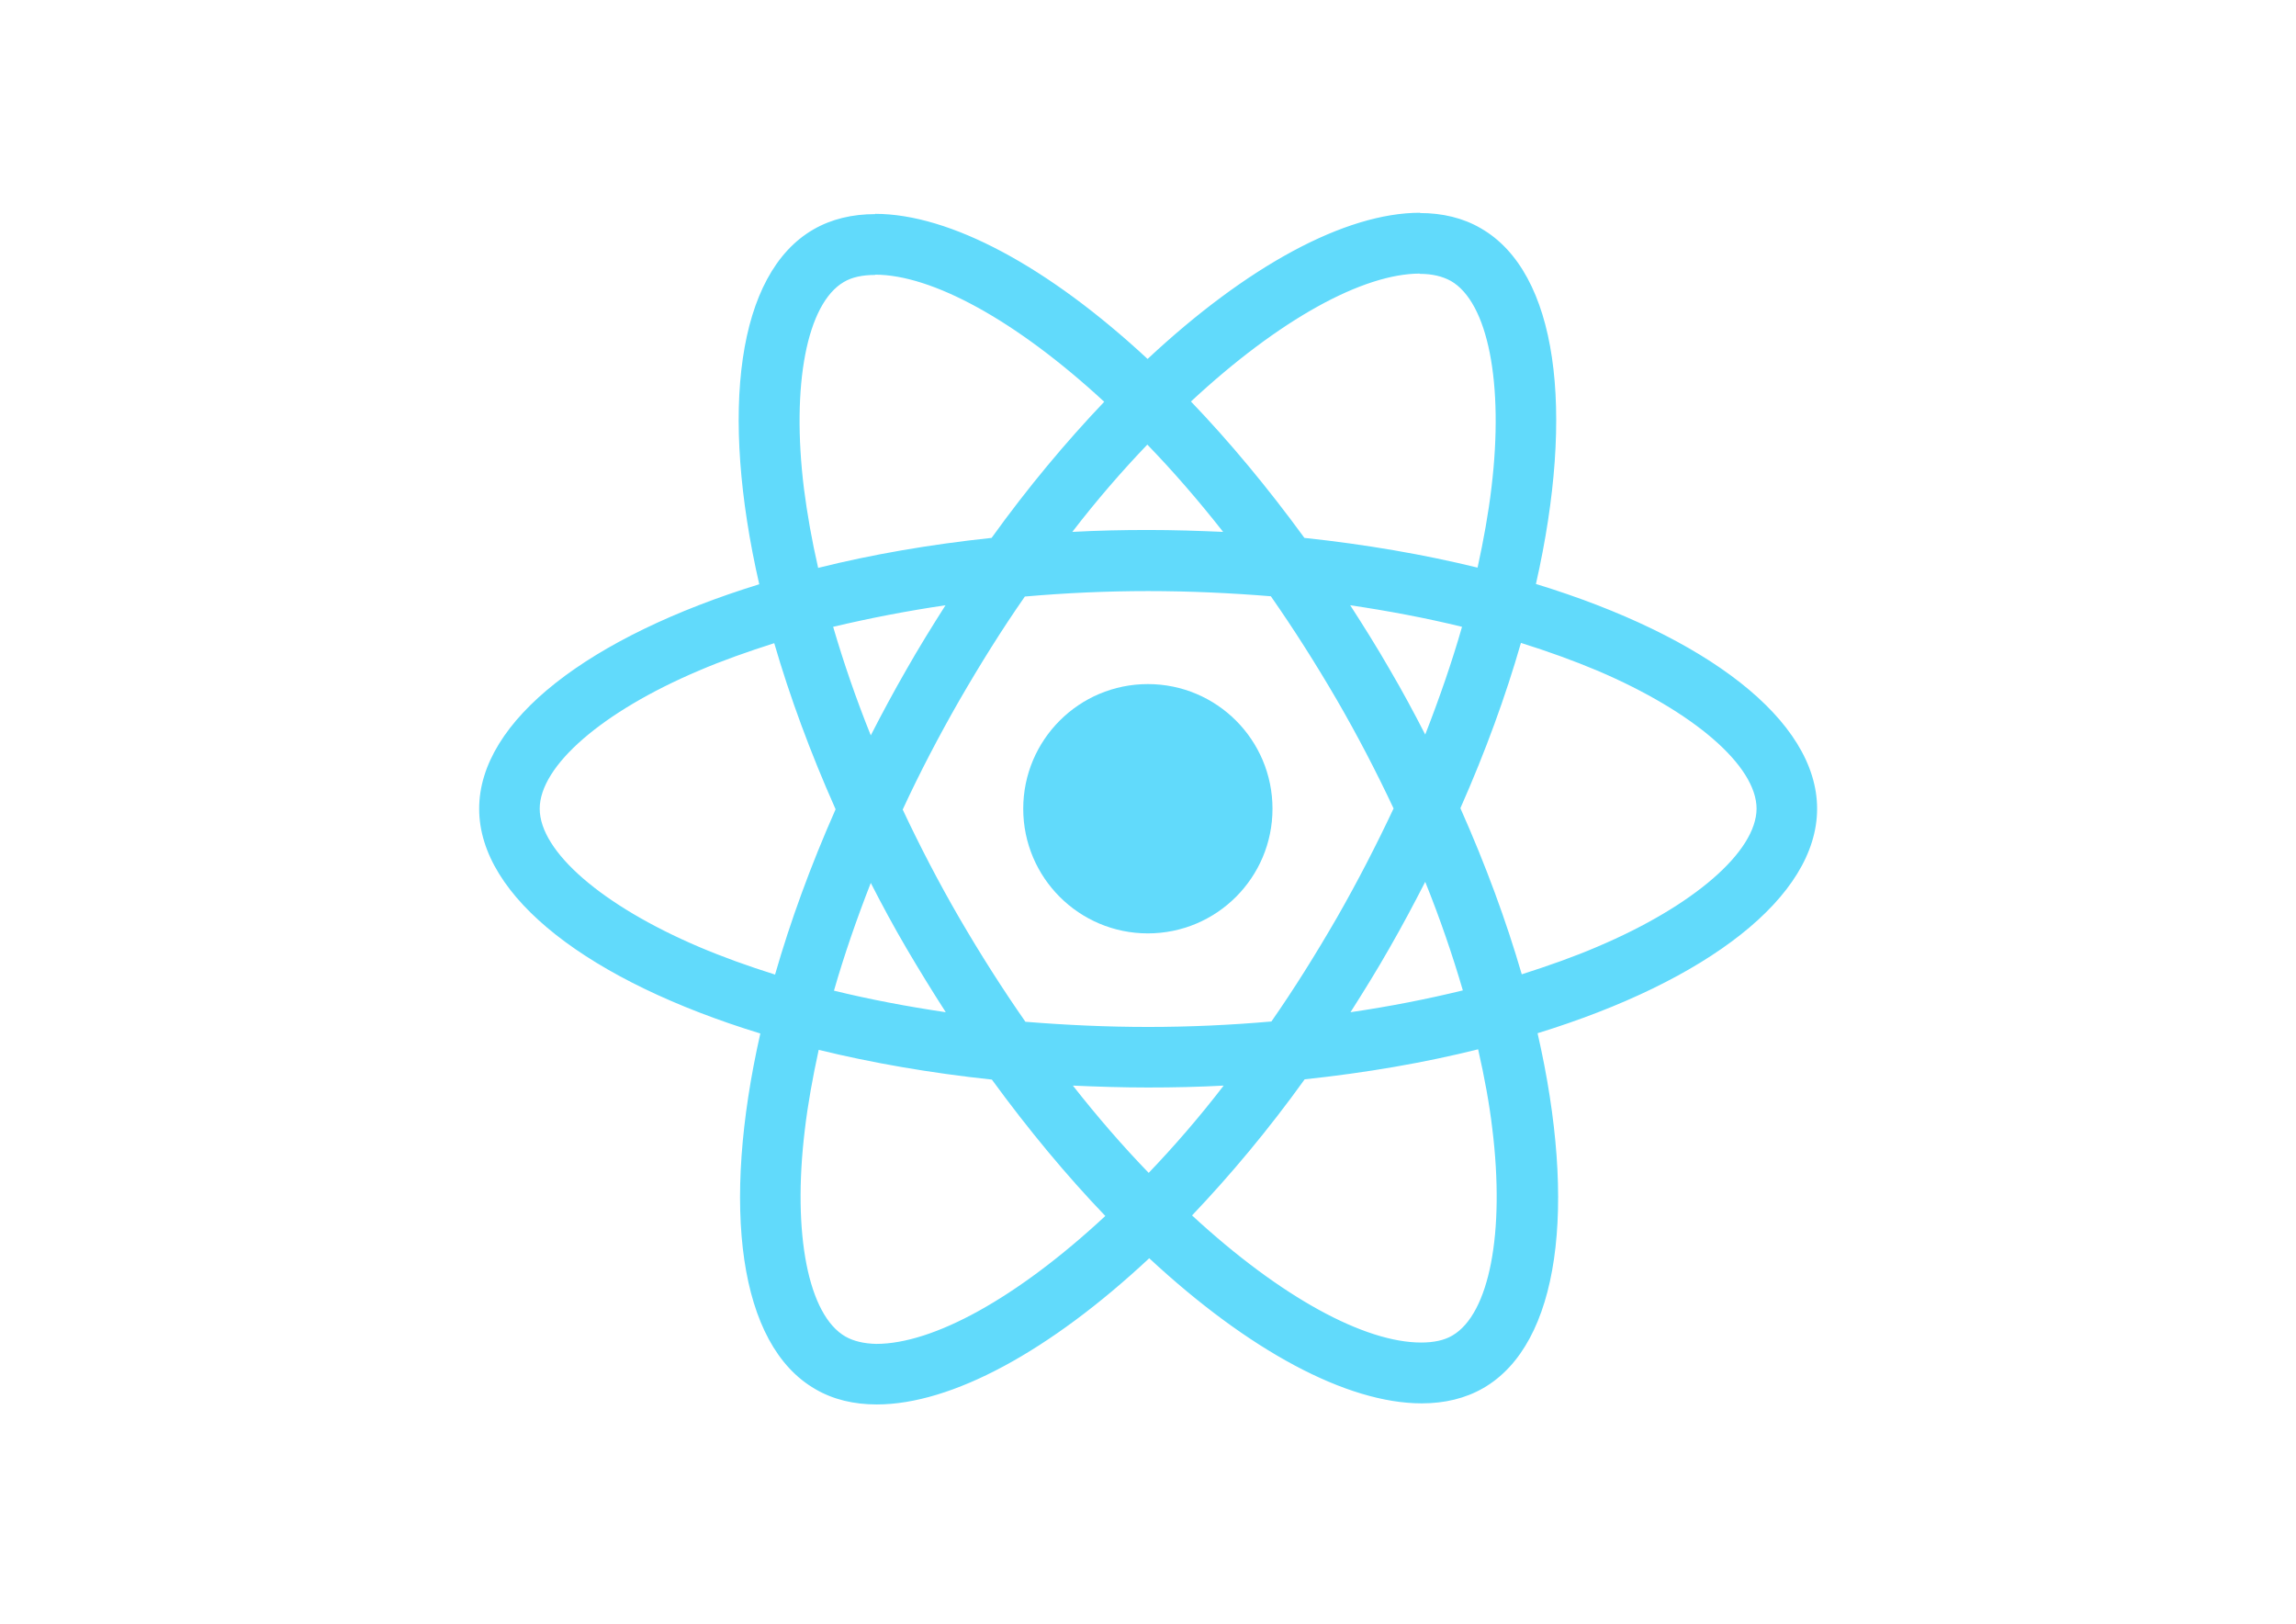
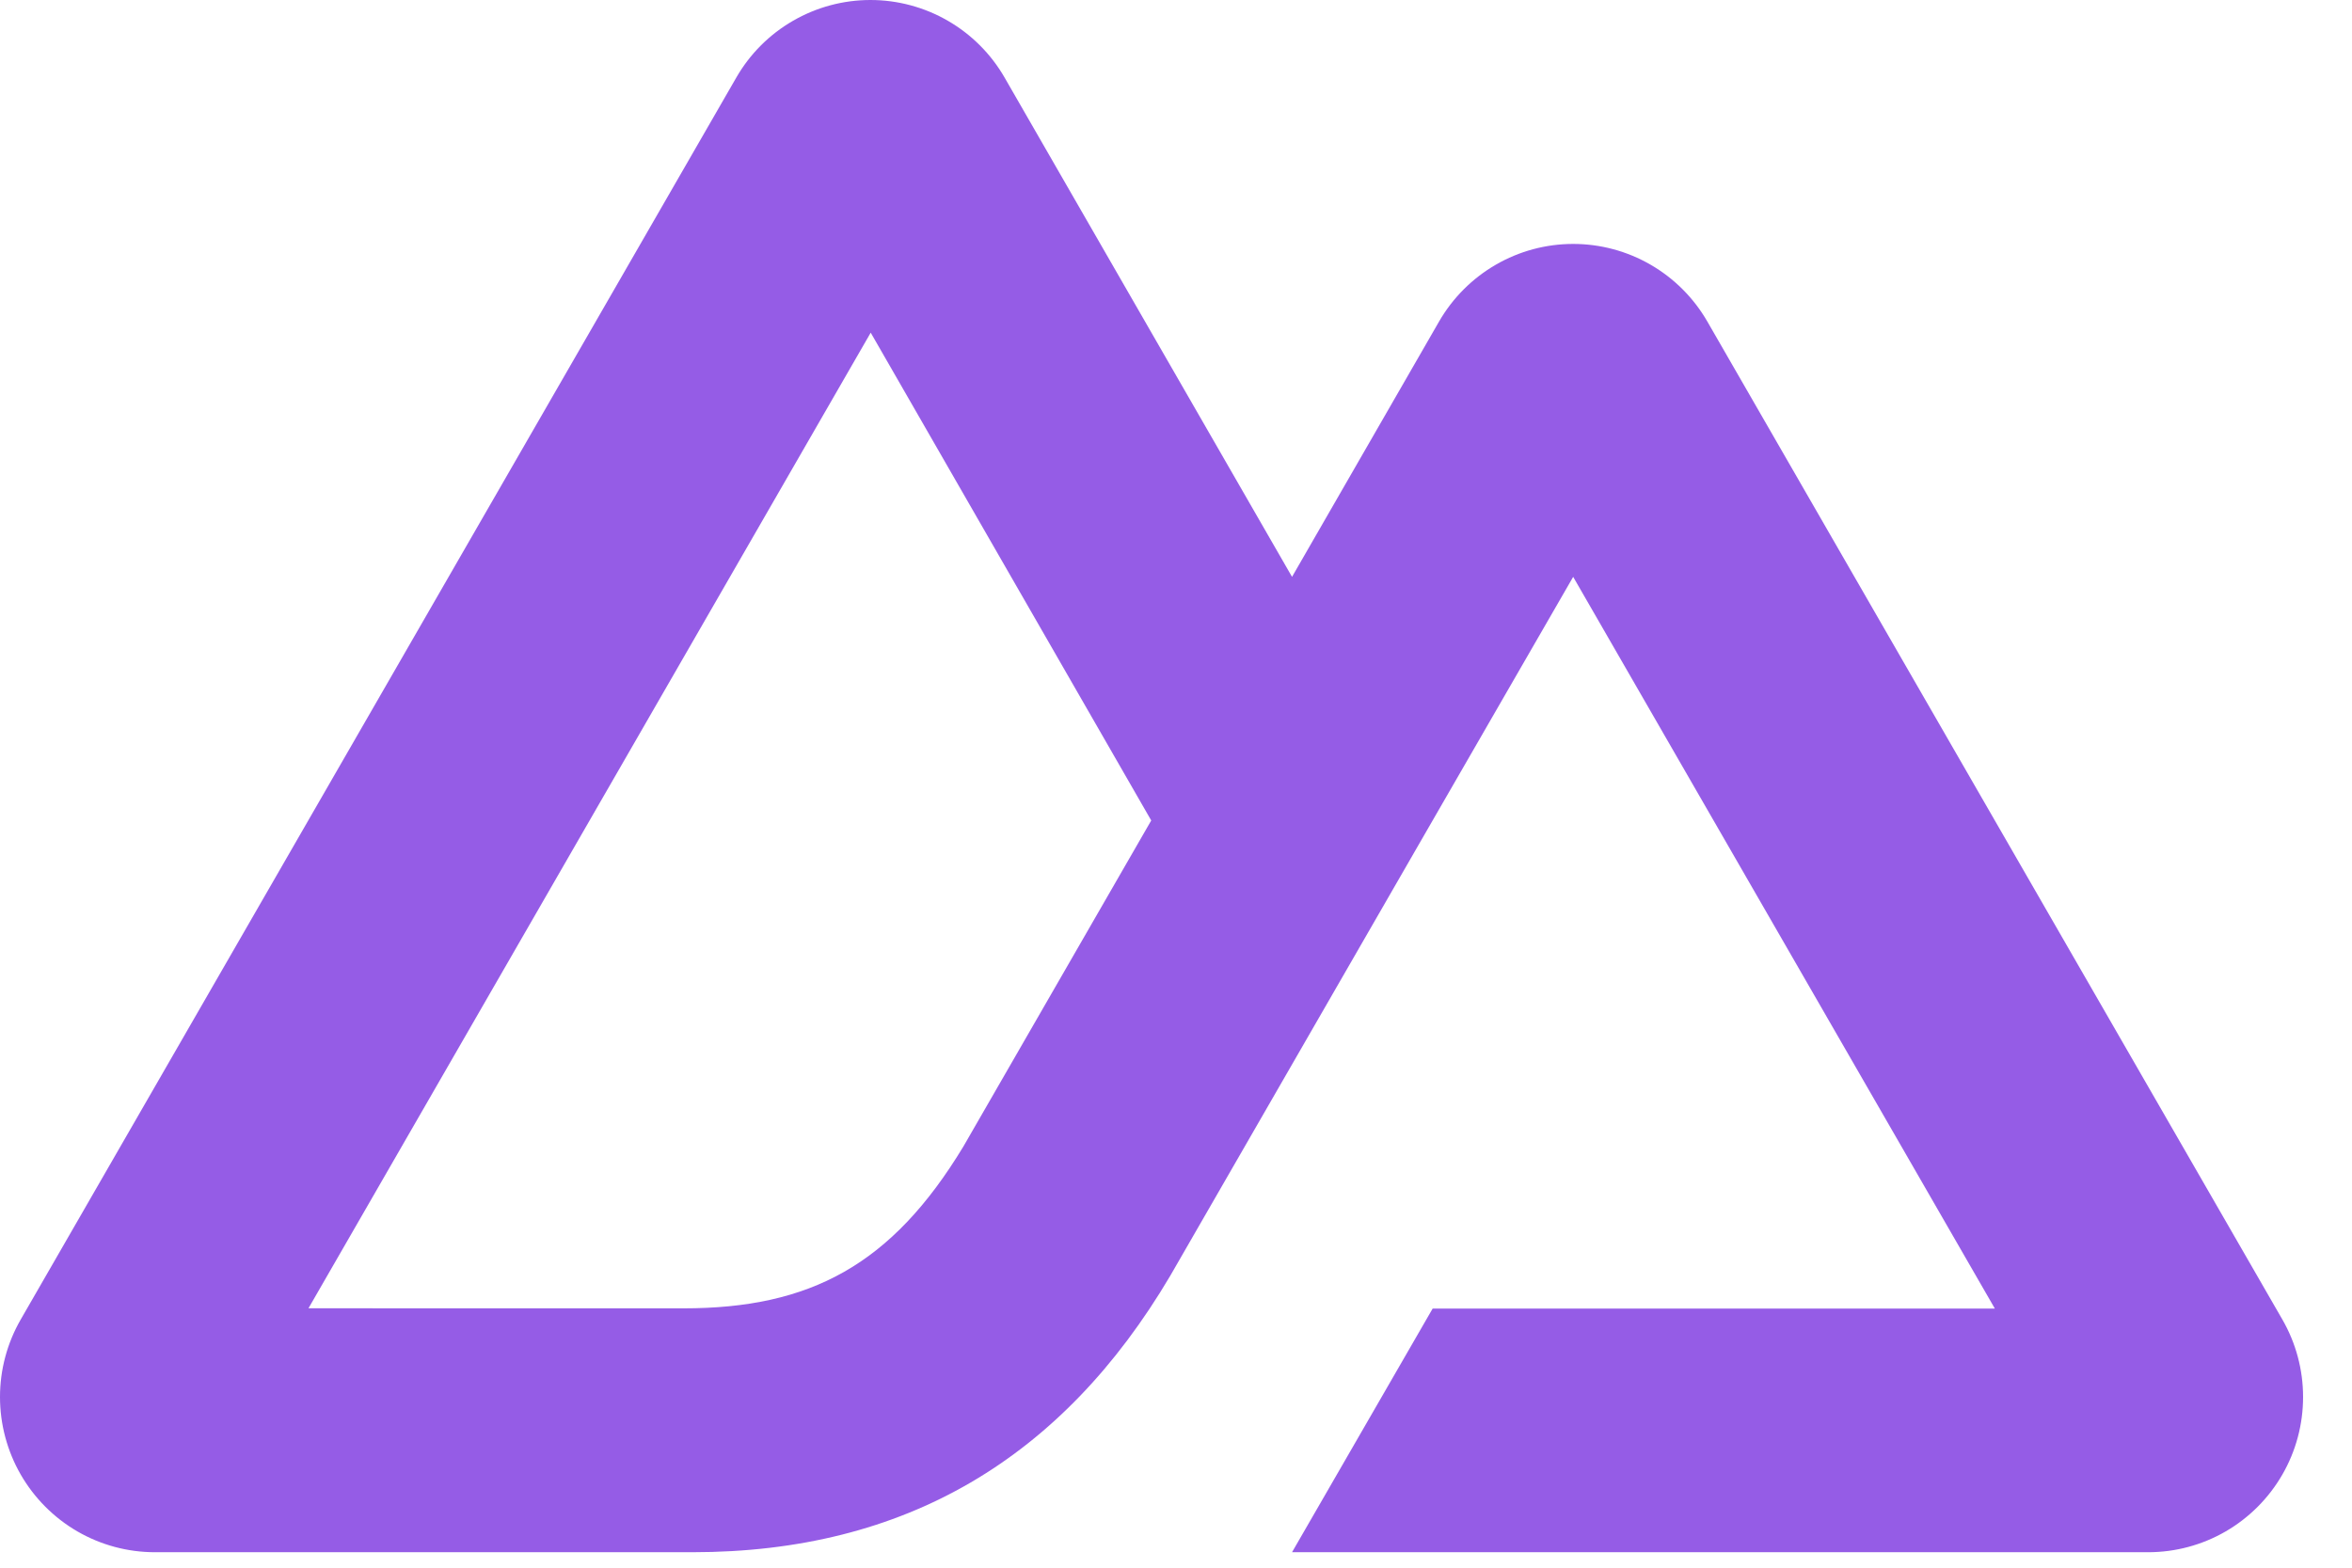
- <svg xmlns="http://www.w3.org/2000/svg" viewBox="0 0 841.9 595.3">
-   <g fill="#61DAFB">
-     <path d="M666.3 296.5c0-32.5-40.7-63.3-103.1-82.4 14.4-63.6 8-114.2-20.2-130.4-6.5-3.8-14.1-5.6-22.4-5.6v22.3c4.6 0 8.3.9 11.4 2.6 13.6 7.8 19.5 37.5 14.9 75.7-1.1 9.4-2.9 19.3-5.1 29.4-19.6-4.8-41-8.5-63.5-10.9-13.5-18.5-27.5-35.3-41.6-50 32.6-30.3 63.2-46.9 84-46.9V78c-27.5 0-63.5 19.6-99.9 53.6-36.4-33.8-72.4-53.2-99.9-53.2v22.3c20.7 0 51.4 16.5 84 46.6-14 14.7-28 31.4-41.3 49.9-22.6 2.4-44 6.1-63.6 11-2.3-10-4-19.7-5.2-29-4.7-38.2 1.1-67.9 14.6-75.8 3-1.8 6.9-2.6 11.5-2.6V78.5c-8.4 0-16 1.8-22.6 5.6-28.1 16.2-34.4 66.7-19.9 130.1-62.2 19.2-102.7 49.9-102.7 82.3 0 32.5 40.7 63.3 103.1 82.4-14.4 63.6-8 114.2 20.2 130.4 6.5 3.8 14.1 5.6 22.5 5.6 27.5 0 63.5-19.6 99.9-53.6 36.4 33.8 72.4 53.2 99.9 53.2 8.4 0 16-1.8 22.6-5.6 28.1-16.2 34.4-66.7 19.9-130.1 62-19.1 102.5-49.9 102.5-82.3zm-130.2-66.7c-3.7 12.9-8.3 26.2-13.5 39.5-4.1-8-8.4-16-13.1-24-4.6-8-9.5-15.8-14.4-23.4 14.2 2.1 27.9 4.7 41 7.9zm-45.8 106.5c-7.8 13.5-15.8 26.3-24.1 38.2-14.9 1.3-30 2-45.2 2-15.1 0-30.2-.7-45-1.9-8.3-11.9-16.4-24.6-24.2-38-7.6-13.1-14.5-26.4-20.8-39.8 6.2-13.4 13.2-26.8 20.7-39.9 7.8-13.5 15.8-26.3 24.1-38.2 14.9-1.3 30-2 45.2-2 15.1 0 30.2.7 45 1.9 8.3 11.9 16.4 24.6 24.2 38 7.6 13.1 14.5 26.4 20.8 39.8-6.3 13.4-13.2 26.8-20.7 39.9zm32.3-13c5.4 13.4 10 26.8 13.8 39.8-13.1 3.2-26.9 5.9-41.2 8 4.9-7.7 9.8-15.6 14.4-23.7 4.6-8 8.9-16.1 13-24.1zM421.2 430c-9.3-9.6-18.6-20.3-27.8-32 9 .4 18.2.7 27.5.7 9.4 0 18.7-.2 27.8-.7-9 11.7-18.3 22.4-27.5 32zm-74.4-58.9c-14.2-2.1-27.9-4.7-41-7.9 3.7-12.9 8.3-26.2 13.5-39.5 4.1 8 8.4 16 13.1 24 4.7 8 9.5 15.8 14.4 23.4zM420.7 163c9.3 9.6 18.6 20.3 27.8 32-9-.4-18.2-.7-27.5-.7-9.4 0-18.7.2-27.8.7 9-11.7 18.3-22.4 27.5-32zm-74 58.9c-4.9 7.7-9.8 15.6-14.4 23.7-4.6 8-8.9 16-13 24-5.4-13.4-10-26.8-13.8-39.8 13.1-3.1 26.9-5.8 41.2-7.9zm-90.5 125.2c-35.4-15.1-58.3-34.9-58.3-50.6 0-15.7 22.9-35.6 58.3-50.6 8.6-3.7 18-7 27.7-10.1 5.7 19.6 13.2 40 22.5 60.9-9.2 20.8-16.6 41.1-22.2 60.6-9.9-3.1-19.3-6.5-28-10.2zM310 490c-13.6-7.8-19.5-37.5-14.9-75.7 1.1-9.4 2.9-19.3 5.1-29.4 19.6 4.8 41 8.5 63.5 10.9 13.5 18.5 27.5 35.3 41.6 50-32.6 30.3-63.2 46.9-84 46.9-4.5-.1-8.3-1-11.3-2.7zm237.2-76.2c4.7 38.2-1.1 67.9-14.6 75.8-3 1.8-6.9 2.6-11.5 2.6-20.7 0-51.4-16.5-84-46.6 14-14.7 28-31.4 41.3-49.9 22.6-2.4 44-6.1 63.6-11 2.3 10.1 4.1 19.8 5.2 29.1zm38.5-66.7c-8.6 3.7-18 7-27.7 10.1-5.7-19.6-13.2-40-22.5-60.9 9.2-20.8 16.6-41.1 22.2-60.6 9.9 3.1 19.3 6.5 28.1 10.2 35.4 15.1 58.3 34.9 58.3 50.6-.1 15.7-23 35.6-58.4 50.6zM320.8 78.4z" />
-     <circle cx="420.9" cy="296.5" r="45.7" />
-     <path d="M520.5 78.1z" />
-   </g>
+ <svg xmlns="http://www.w3.org/2000/svg" data-v-18804380="" viewBox="0 0 45 30" fill="none" class="nuxt-logo">
+   <path d="M24.72 29.704H41.101C41.621 29.704 42.132 29.567 42.583 29.306C43.033 29.045 43.407 28.67 43.667 28.219C43.928 27.767 44.064 27.255 44.064 26.733C44.064 26.212 43.927 25.7 43.666 25.248L32.666 6.153C32.406 5.702 32.032 5.327 31.581 5.066C31.131 4.805 30.619 4.668 30.099 4.668C29.579 4.668 29.068 4.805 28.618 5.066C28.167 5.327 27.793 5.702 27.533 6.153L24.72 11.039L19.221 1.485C18.961 1.033 18.586 0.658 18.136 0.398C17.685 0.137 17.174 0 16.654 0C16.134 0 15.623 0.137 15.172 0.398C14.721 0.658 14.347 1.033 14.087 1.485L0.398 25.248C0.137 25.7 0 26.212 2.8053e-07 26.733C-0 27.255 0.137 27.767 0.397 28.219C0.657 28.67 1.031 29.045 1.481 29.306C1.932 29.567 2.443 29.704 2.963 29.704H13.246C17.32 29.704 20.324 27.911 22.391 24.412L27.41 15.701L30.099 11.039L38.167 25.042H27.41L24.72 29.704ZM13.078 25.037L5.902 25.036L16.659 6.366L22.026 15.701L18.432 21.94C17.059 24.21 15.5 25.037 13.078 25.037Z" fill="#955ce6" />
</svg>
